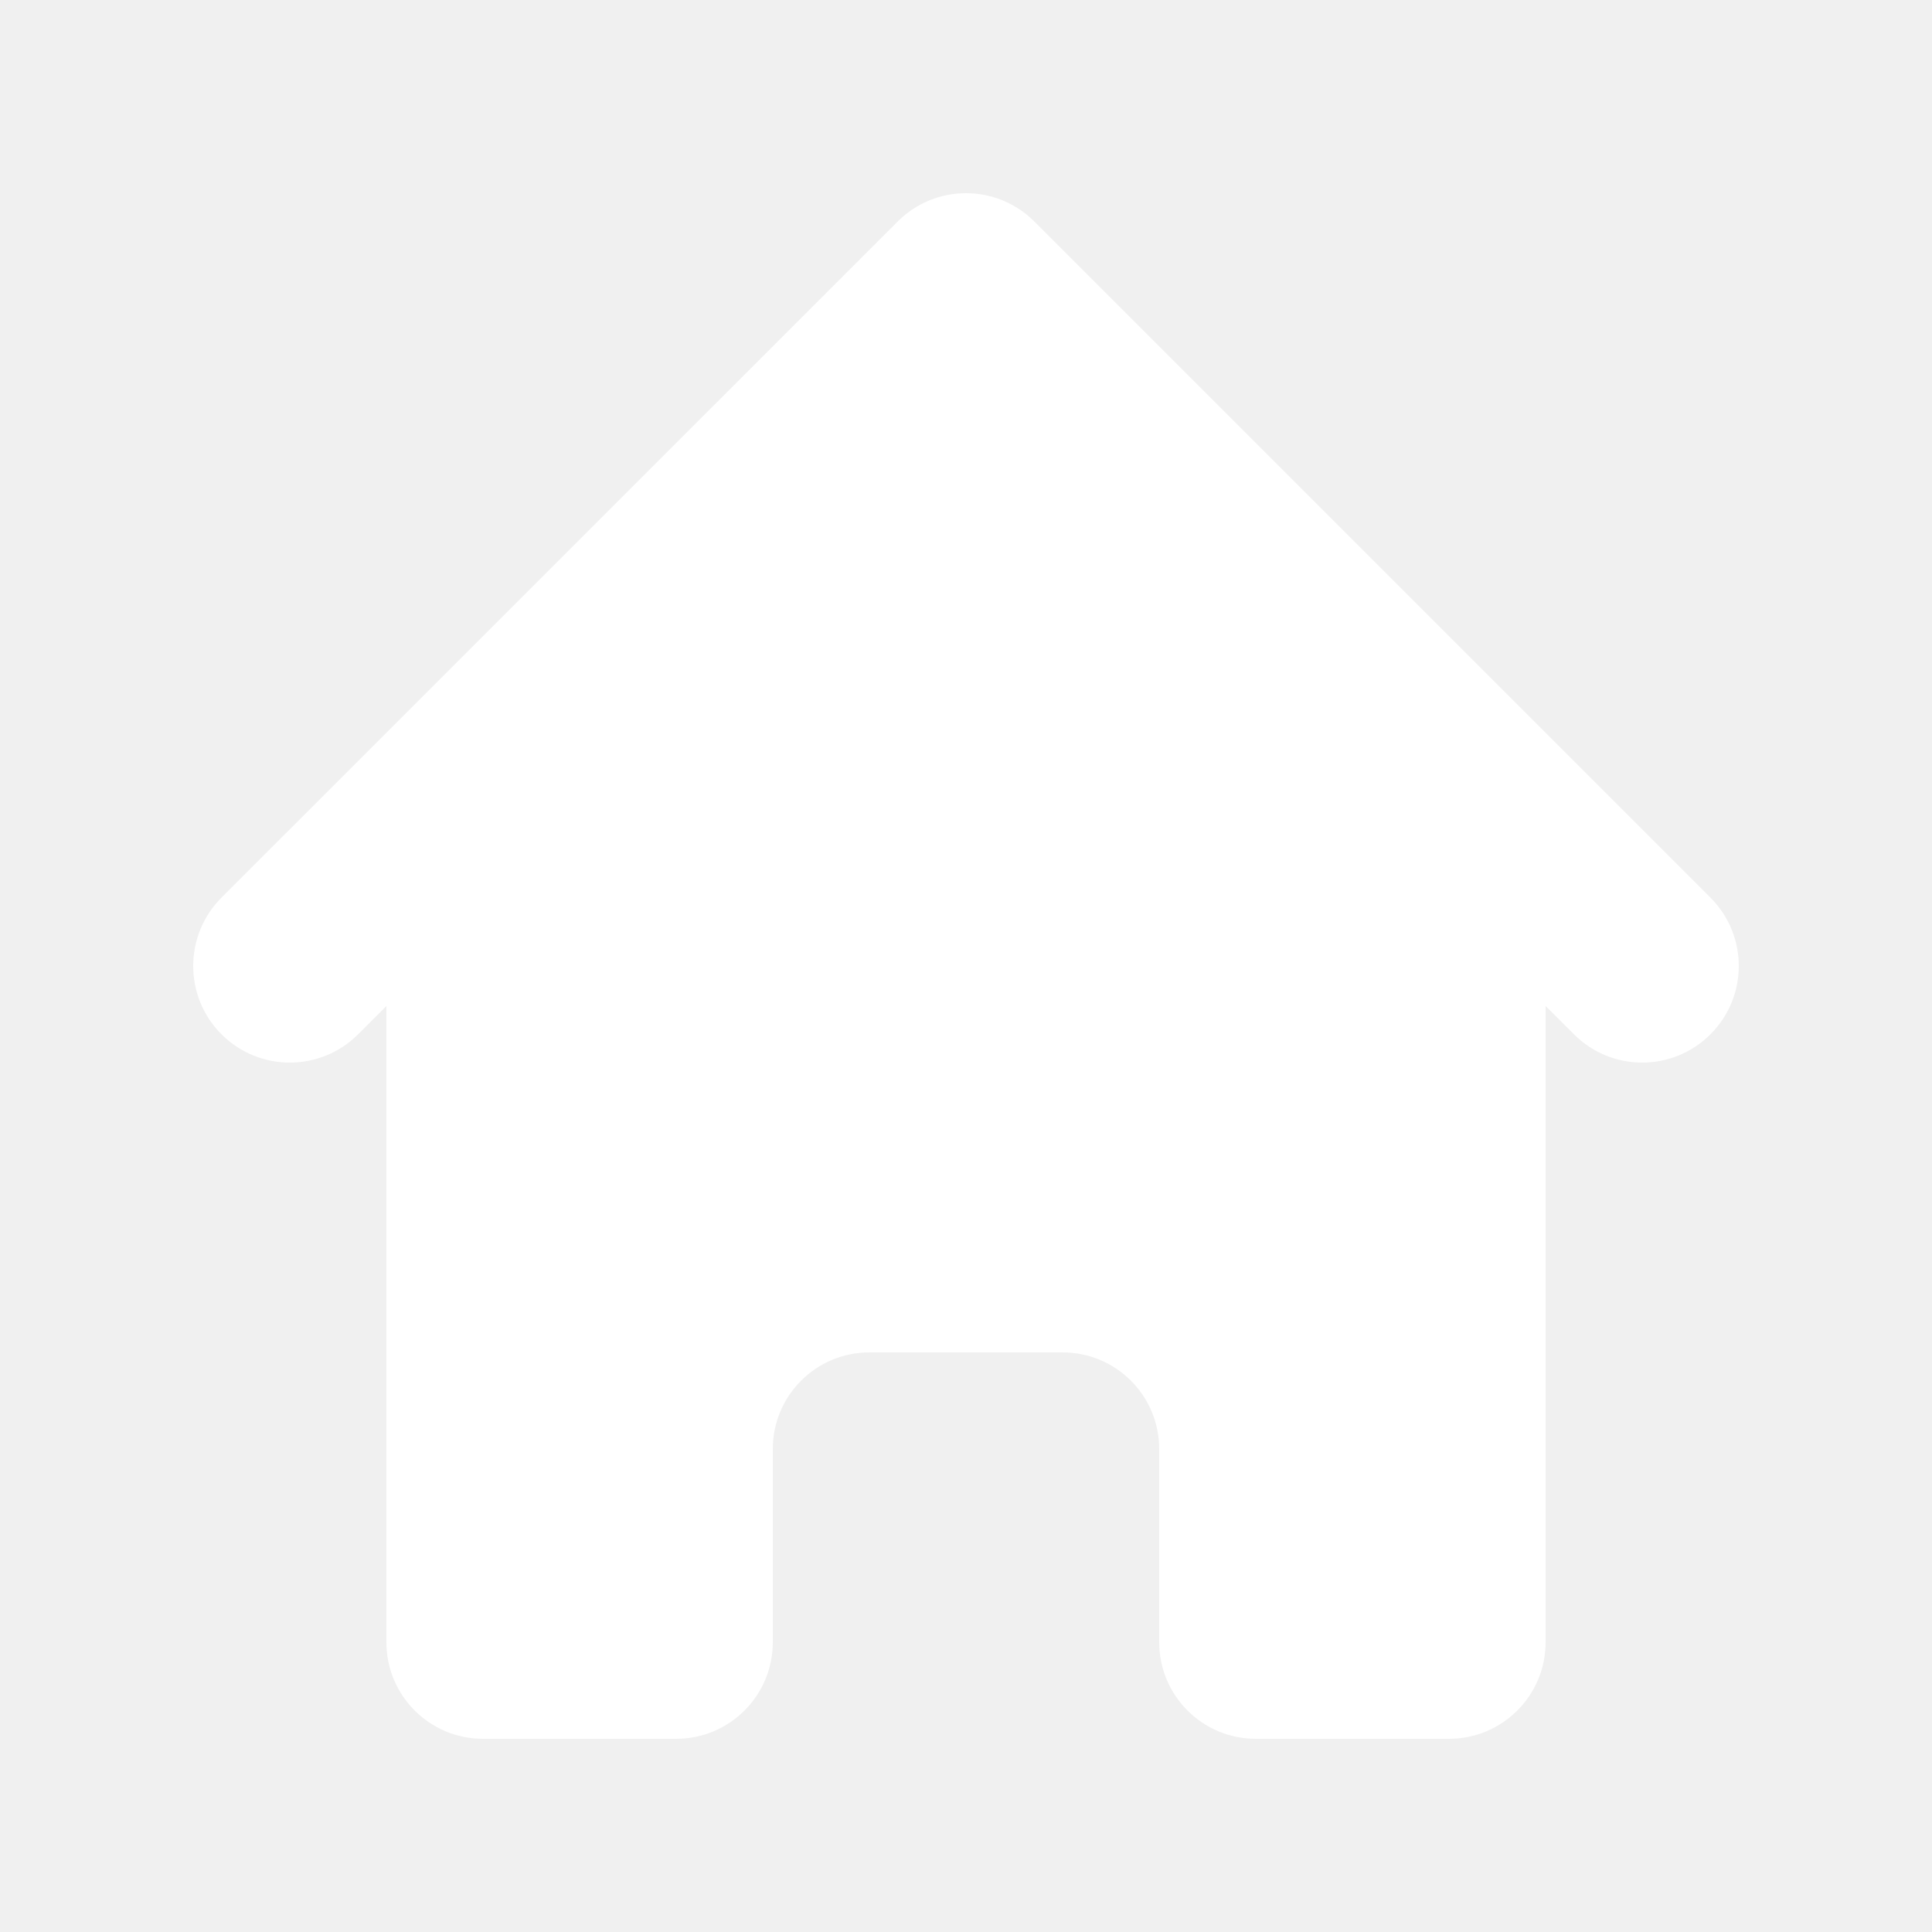
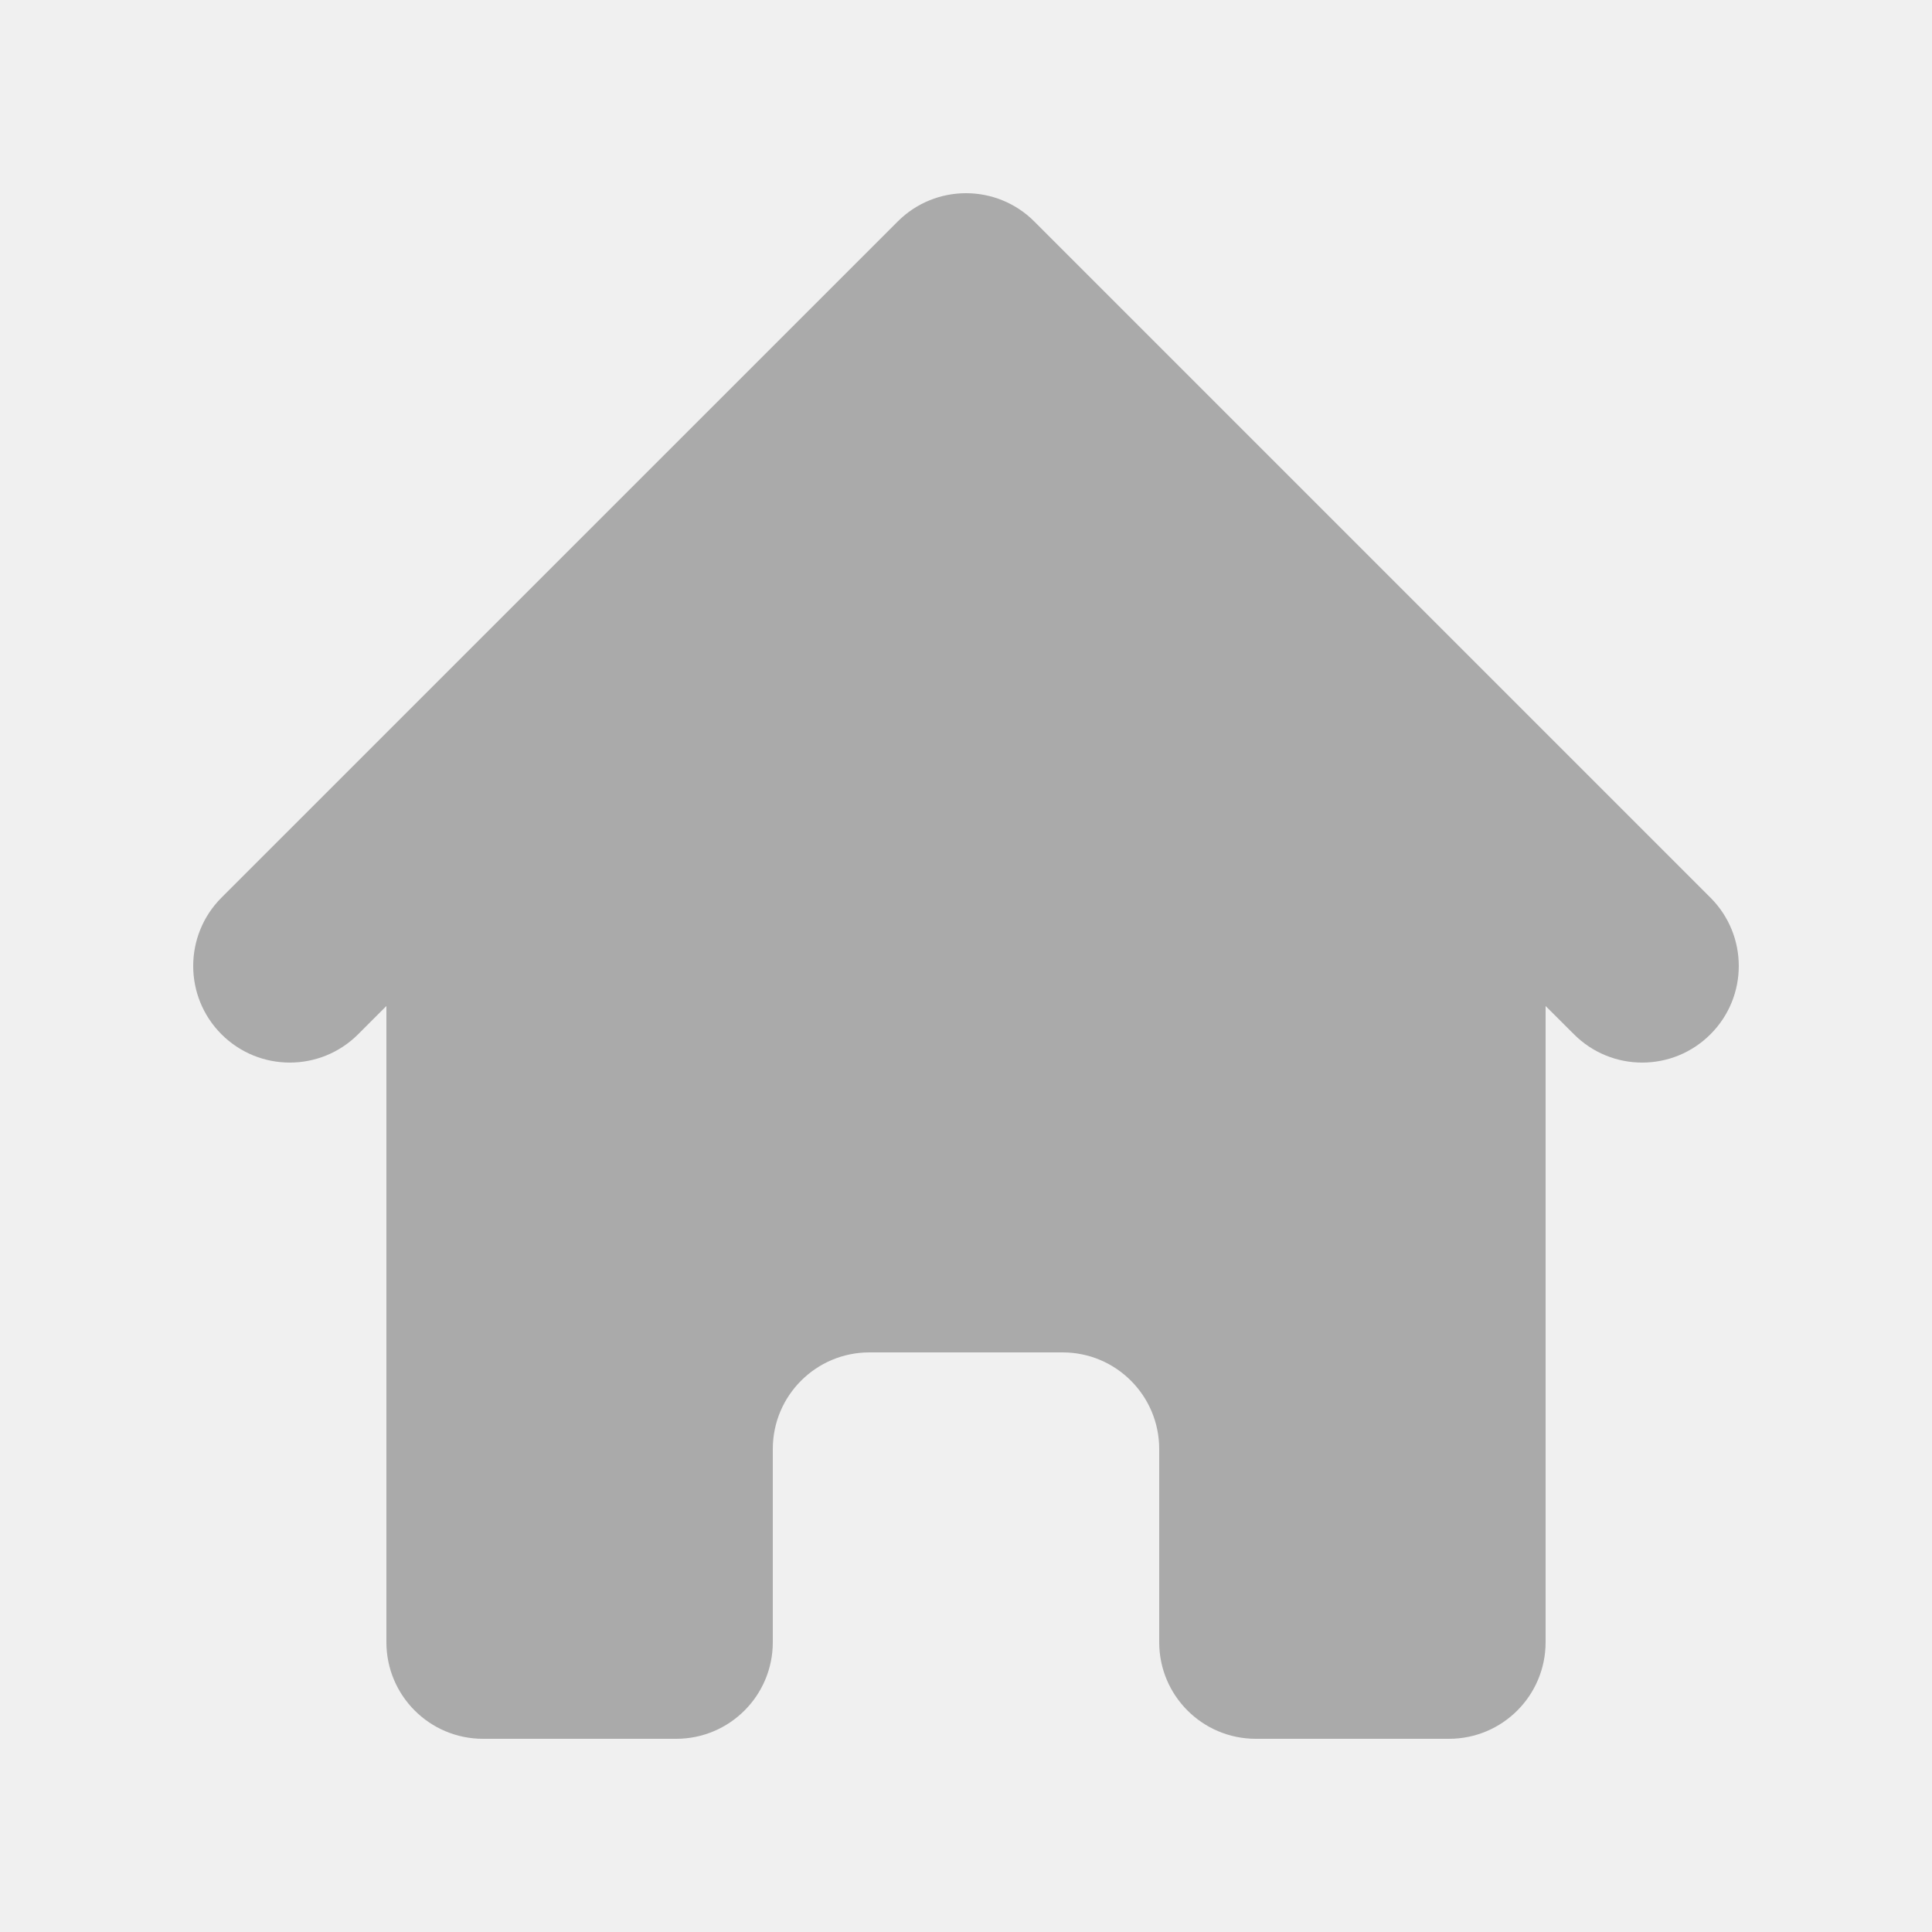
<svg xmlns="http://www.w3.org/2000/svg" width="24" height="24" viewBox="0 0 24 24" fill="none">
-   <path d="M12.848 2.751C12.38 2.283 11.62 2.283 11.152 2.751L2.751 11.151C2.283 11.62 2.283 12.38 2.751 12.848C3.22 13.317 3.98 13.317 4.449 12.848L4.8 12.497V20.4C4.8 21.063 5.337 21.6 6 21.6H8.4C9.063 21.6 9.6 21.063 9.6 20.4V18C9.6 17.337 10.137 16.8 10.8 16.8H13.2C13.863 16.8 14.4 17.337 14.4 18V20.4C14.4 21.063 14.937 21.6 15.6 21.6H18C18.663 21.6 19.2 21.063 19.2 20.4V12.497L19.552 12.848C20.02 13.317 20.78 13.317 21.248 12.848C21.717 12.38 21.717 11.62 21.248 11.151L12.848 2.751Z" fill="white" />
+   <path d="M12.848 2.751C12.38 2.283 11.62 2.283 11.152 2.751L2.751 11.151C2.283 11.62 2.283 12.38 2.751 12.848C3.22 13.317 3.98 13.317 4.449 12.848L4.8 12.497V20.4C4.8 21.063 5.337 21.6 6 21.6H8.4C9.063 21.6 9.6 21.063 9.6 20.4V18C9.6 17.337 10.137 16.8 10.8 16.8H13.2C13.863 16.8 14.4 17.337 14.4 18V20.4C14.4 21.063 14.937 21.6 15.6 21.6H18C18.663 21.6 19.2 21.063 19.2 20.4V12.497L19.552 12.848C20.02 13.317 20.78 13.317 21.248 12.848C21.717 12.38 21.717 11.62 21.248 11.151L12.848 2.751Z" fill="#AAAAAA" />
</svg>
